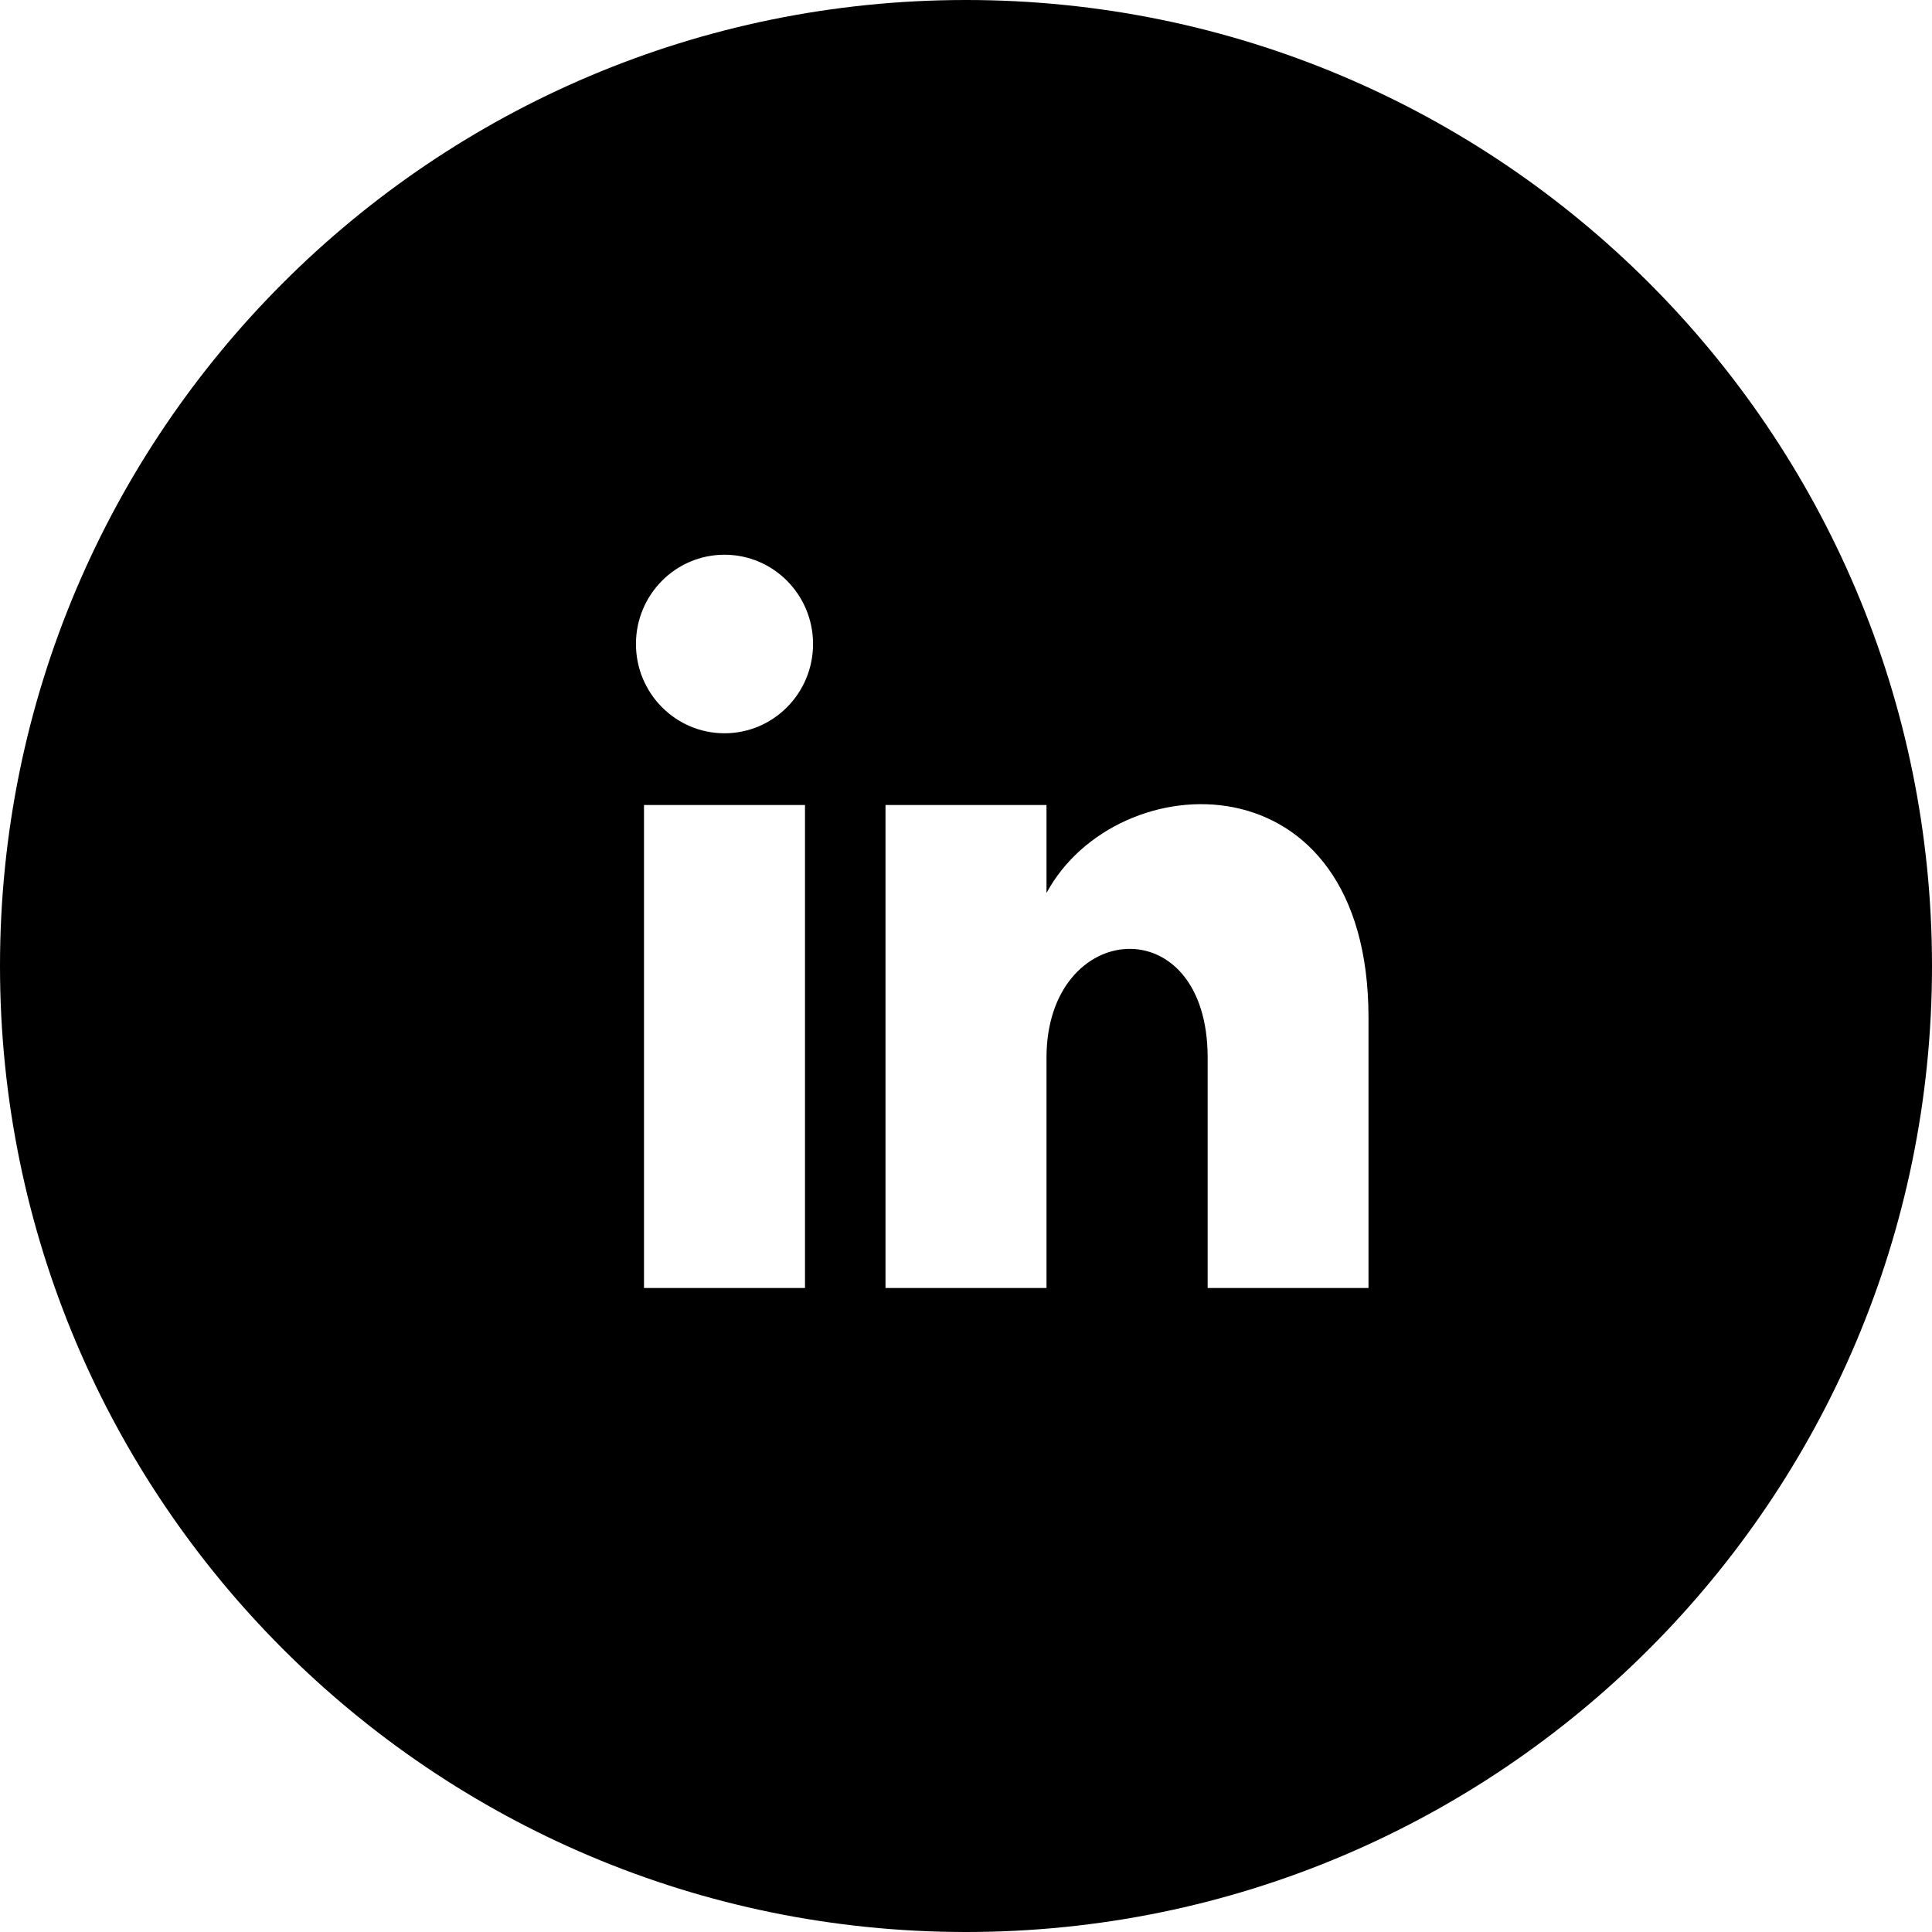
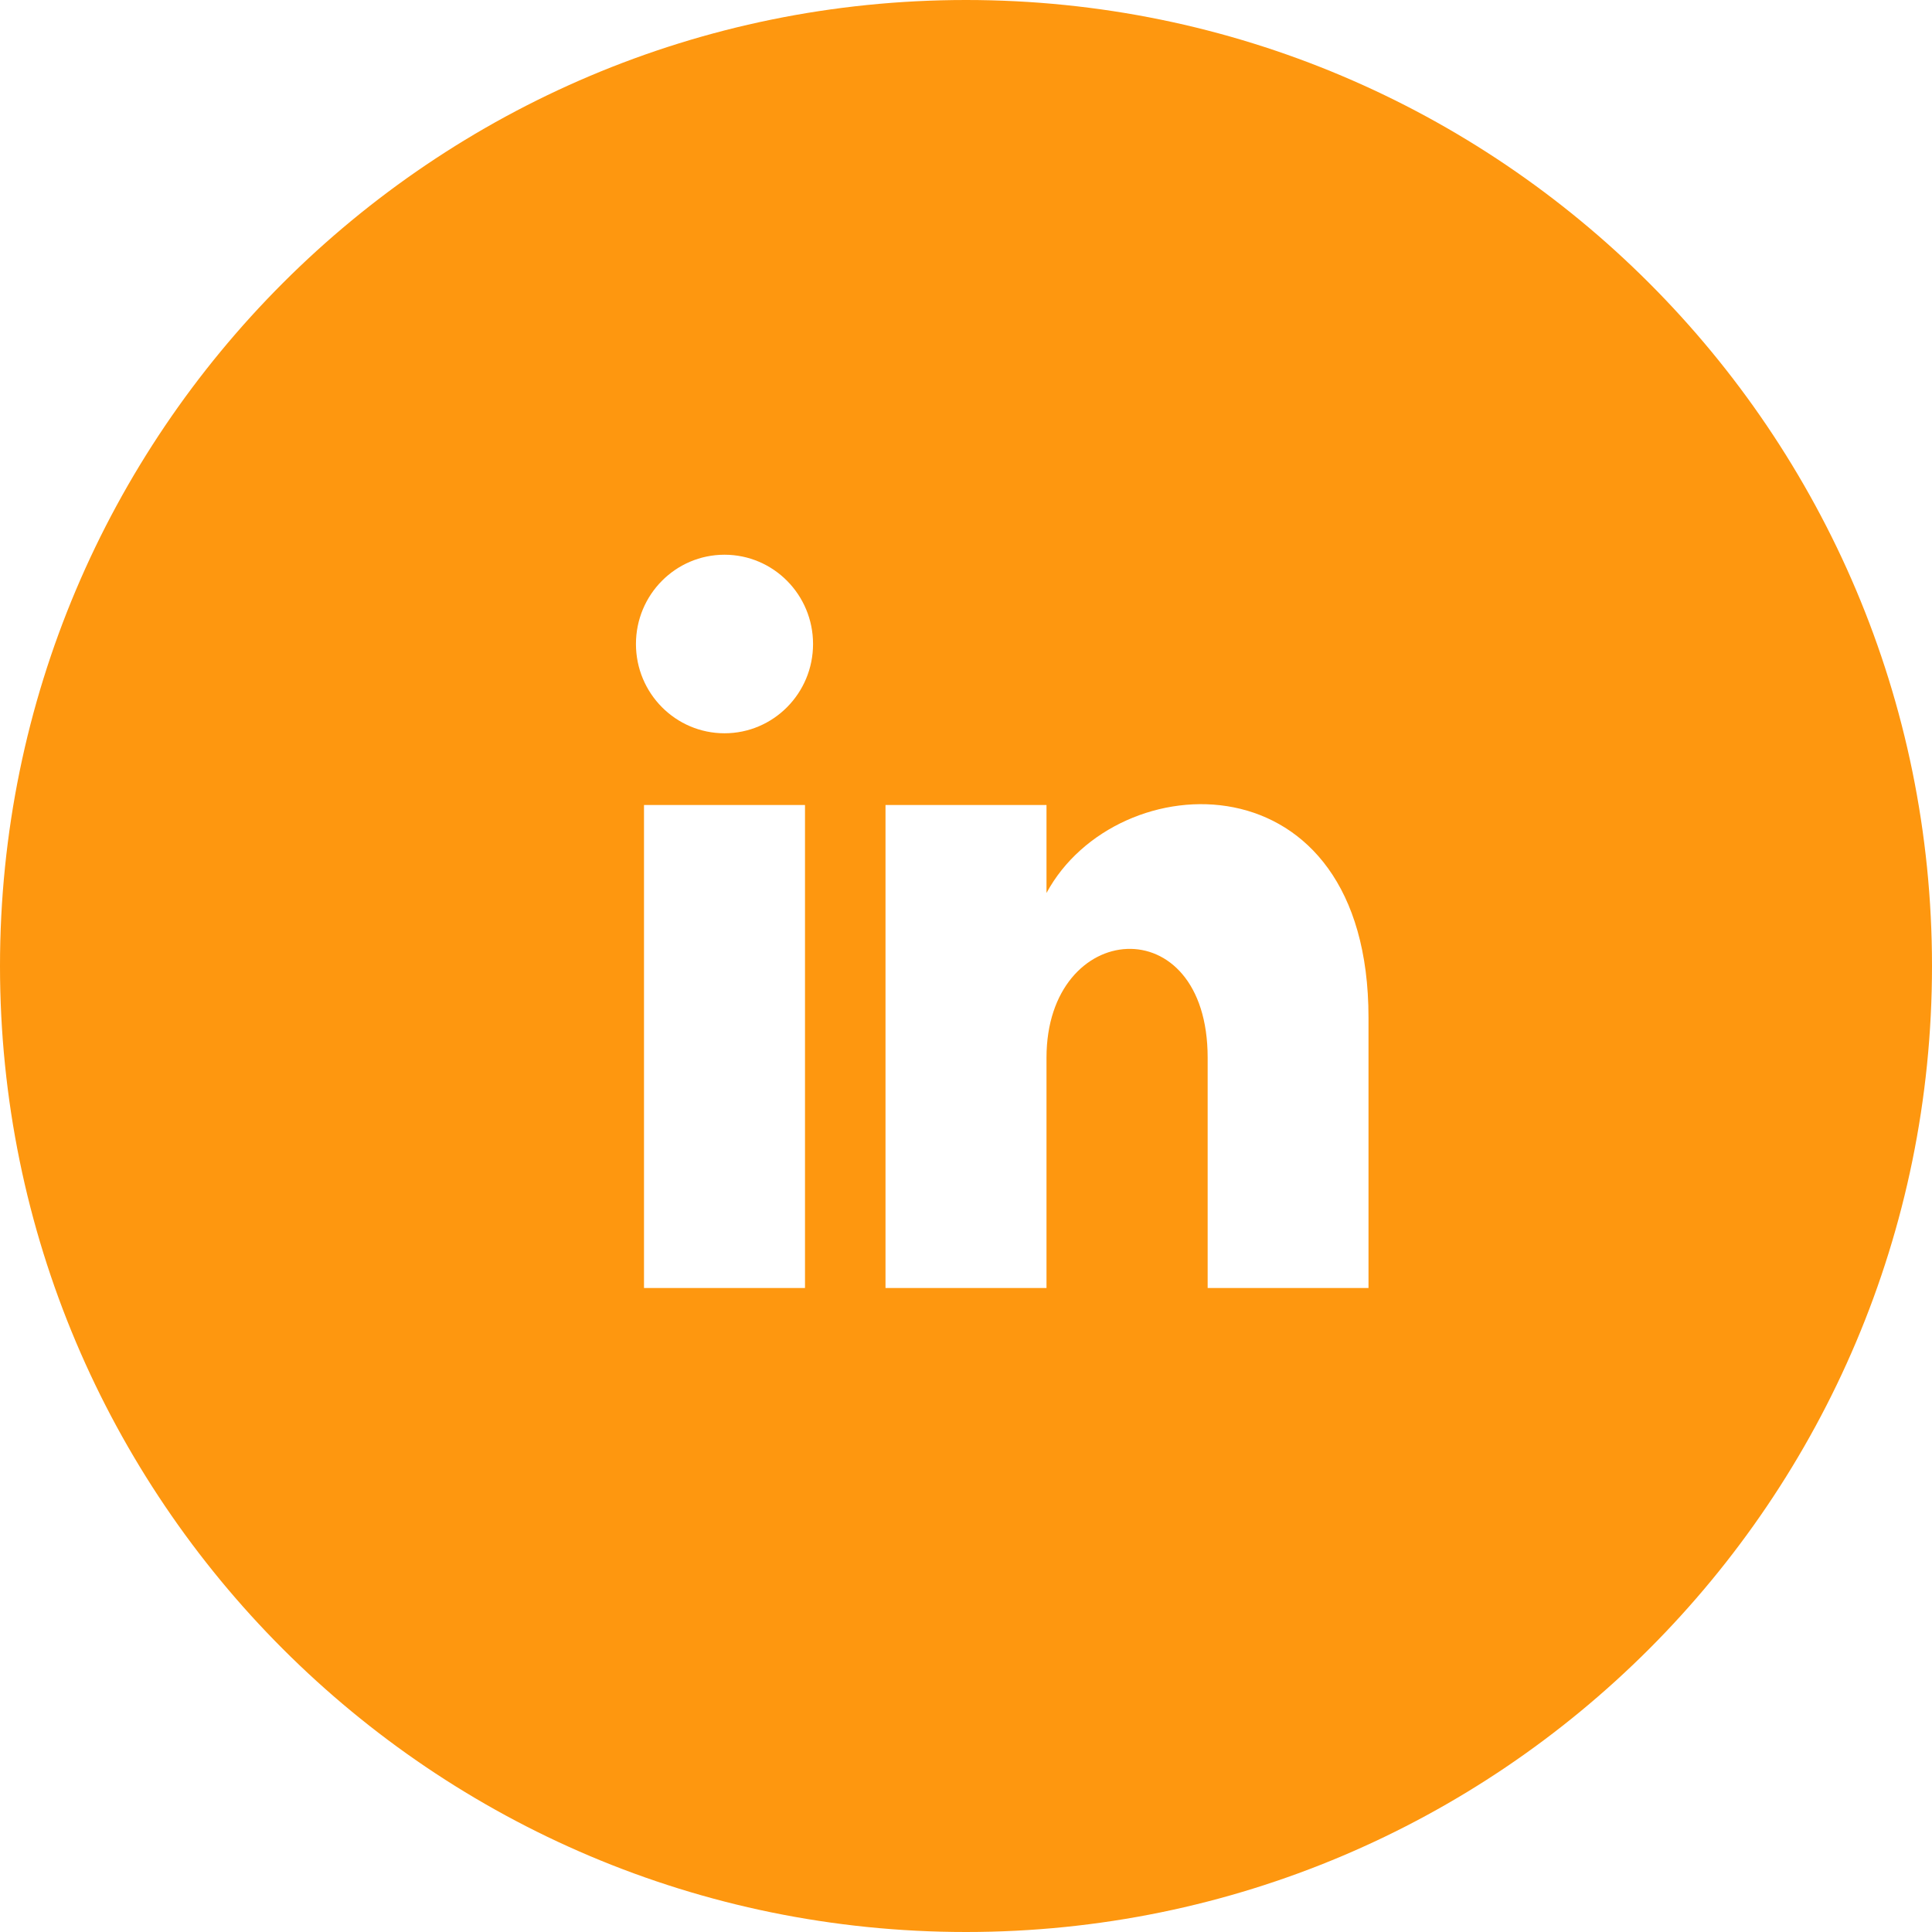
<svg xmlns="http://www.w3.org/2000/svg" width="24" height="24" viewBox="0 0 24 24">
-   <path d="M12 0c-6.627 0-12 5.373-12 12s5.373 12 12 12 12-5.373 12-12-5.373-12-12-12zm-2 16h-2v-6h2v6zm-1-6.891c-.607 0-1.1-.496-1.1-1.109 0-.612.492-1.109 1.1-1.109s1.1.497 1.1 1.109c0 .613-.493 1.109-1.1 1.109zm8 6.891h-1.998v-2.861c0-1.881-2.002-1.722-2.002 0v2.861h-2v-6h2v1.093c.872-1.616 4-1.736 4 1.548v3.359z" />
+   <path fill="#FE970F" d="M12 0c-6.627 0-12 5.373-12 12s5.373 12 12 12 12-5.373 12-12-5.373-12-12-12zm-2 16h-2v-6h2v6zm-1-6.891c-.607 0-1.1-.496-1.1-1.109 0-.612.492-1.109 1.1-1.109s1.1.497 1.1 1.109c0 .613-.493 1.109-1.1 1.109zm8 6.891h-1.998v-2.861c0-1.881-2.002-1.722-2.002 0v2.861h-2v-6h2v1.093c.872-1.616 4-1.736 4 1.548v3.359z" />
</svg>
